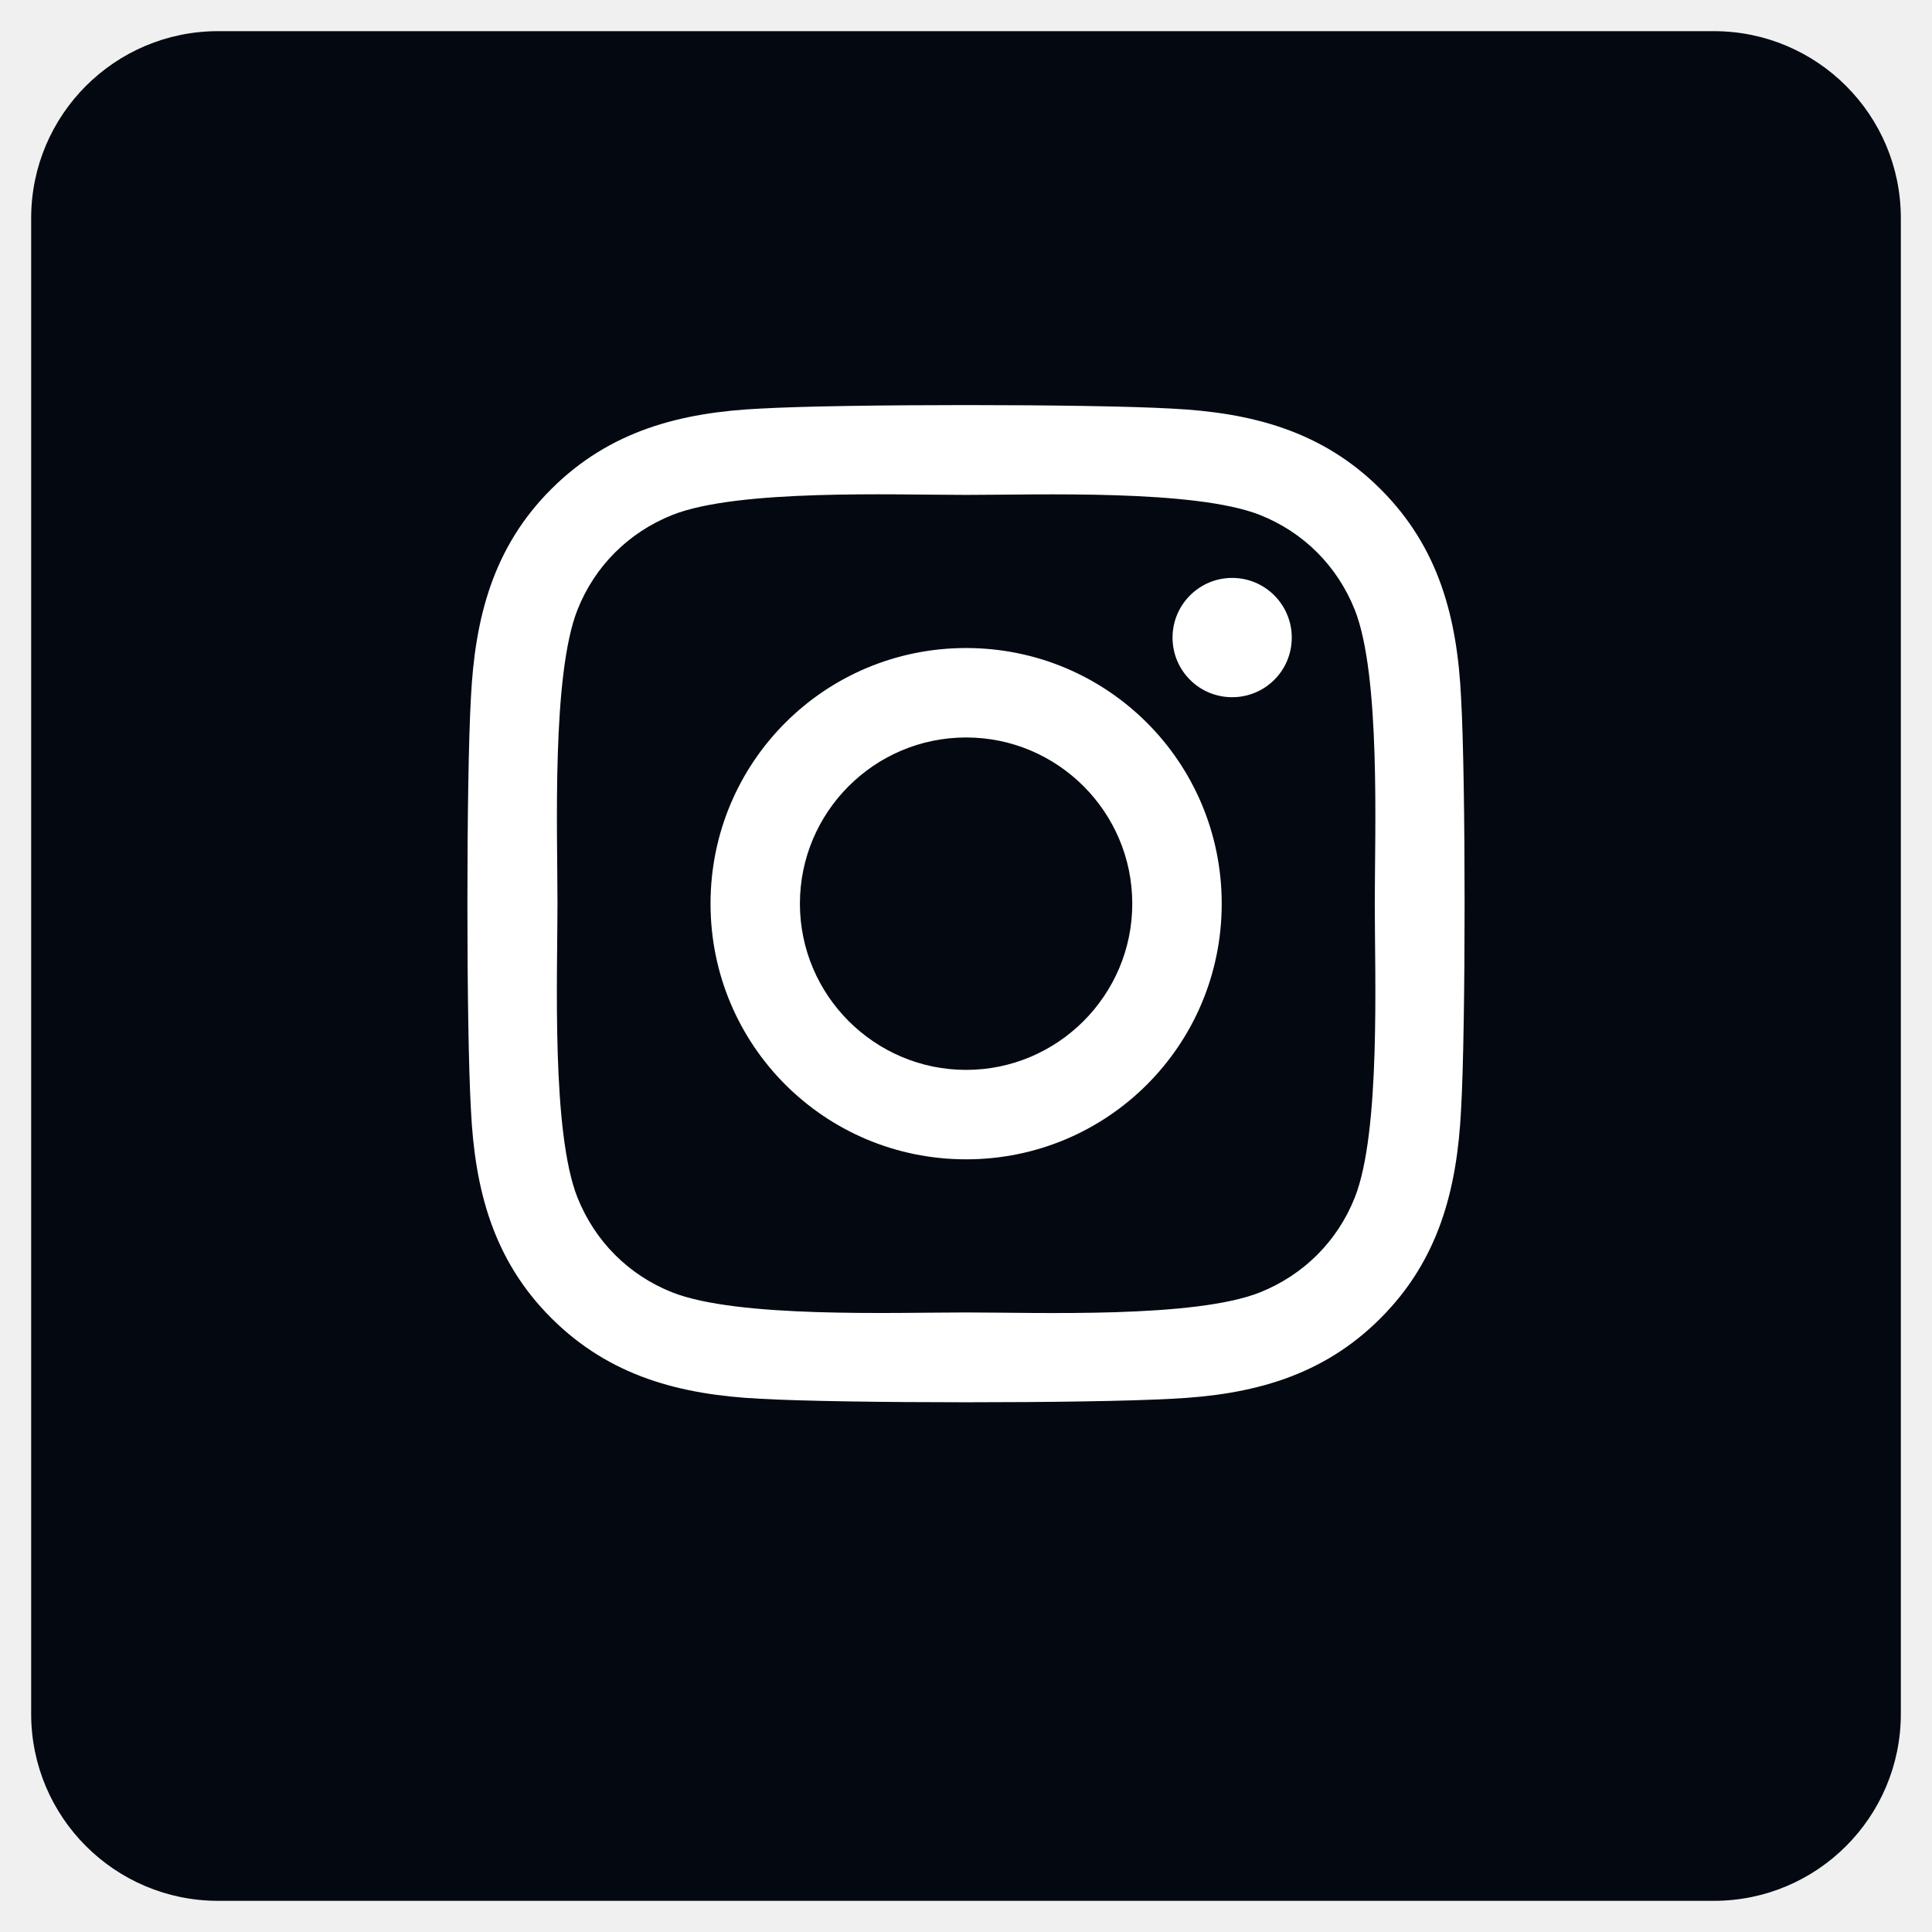
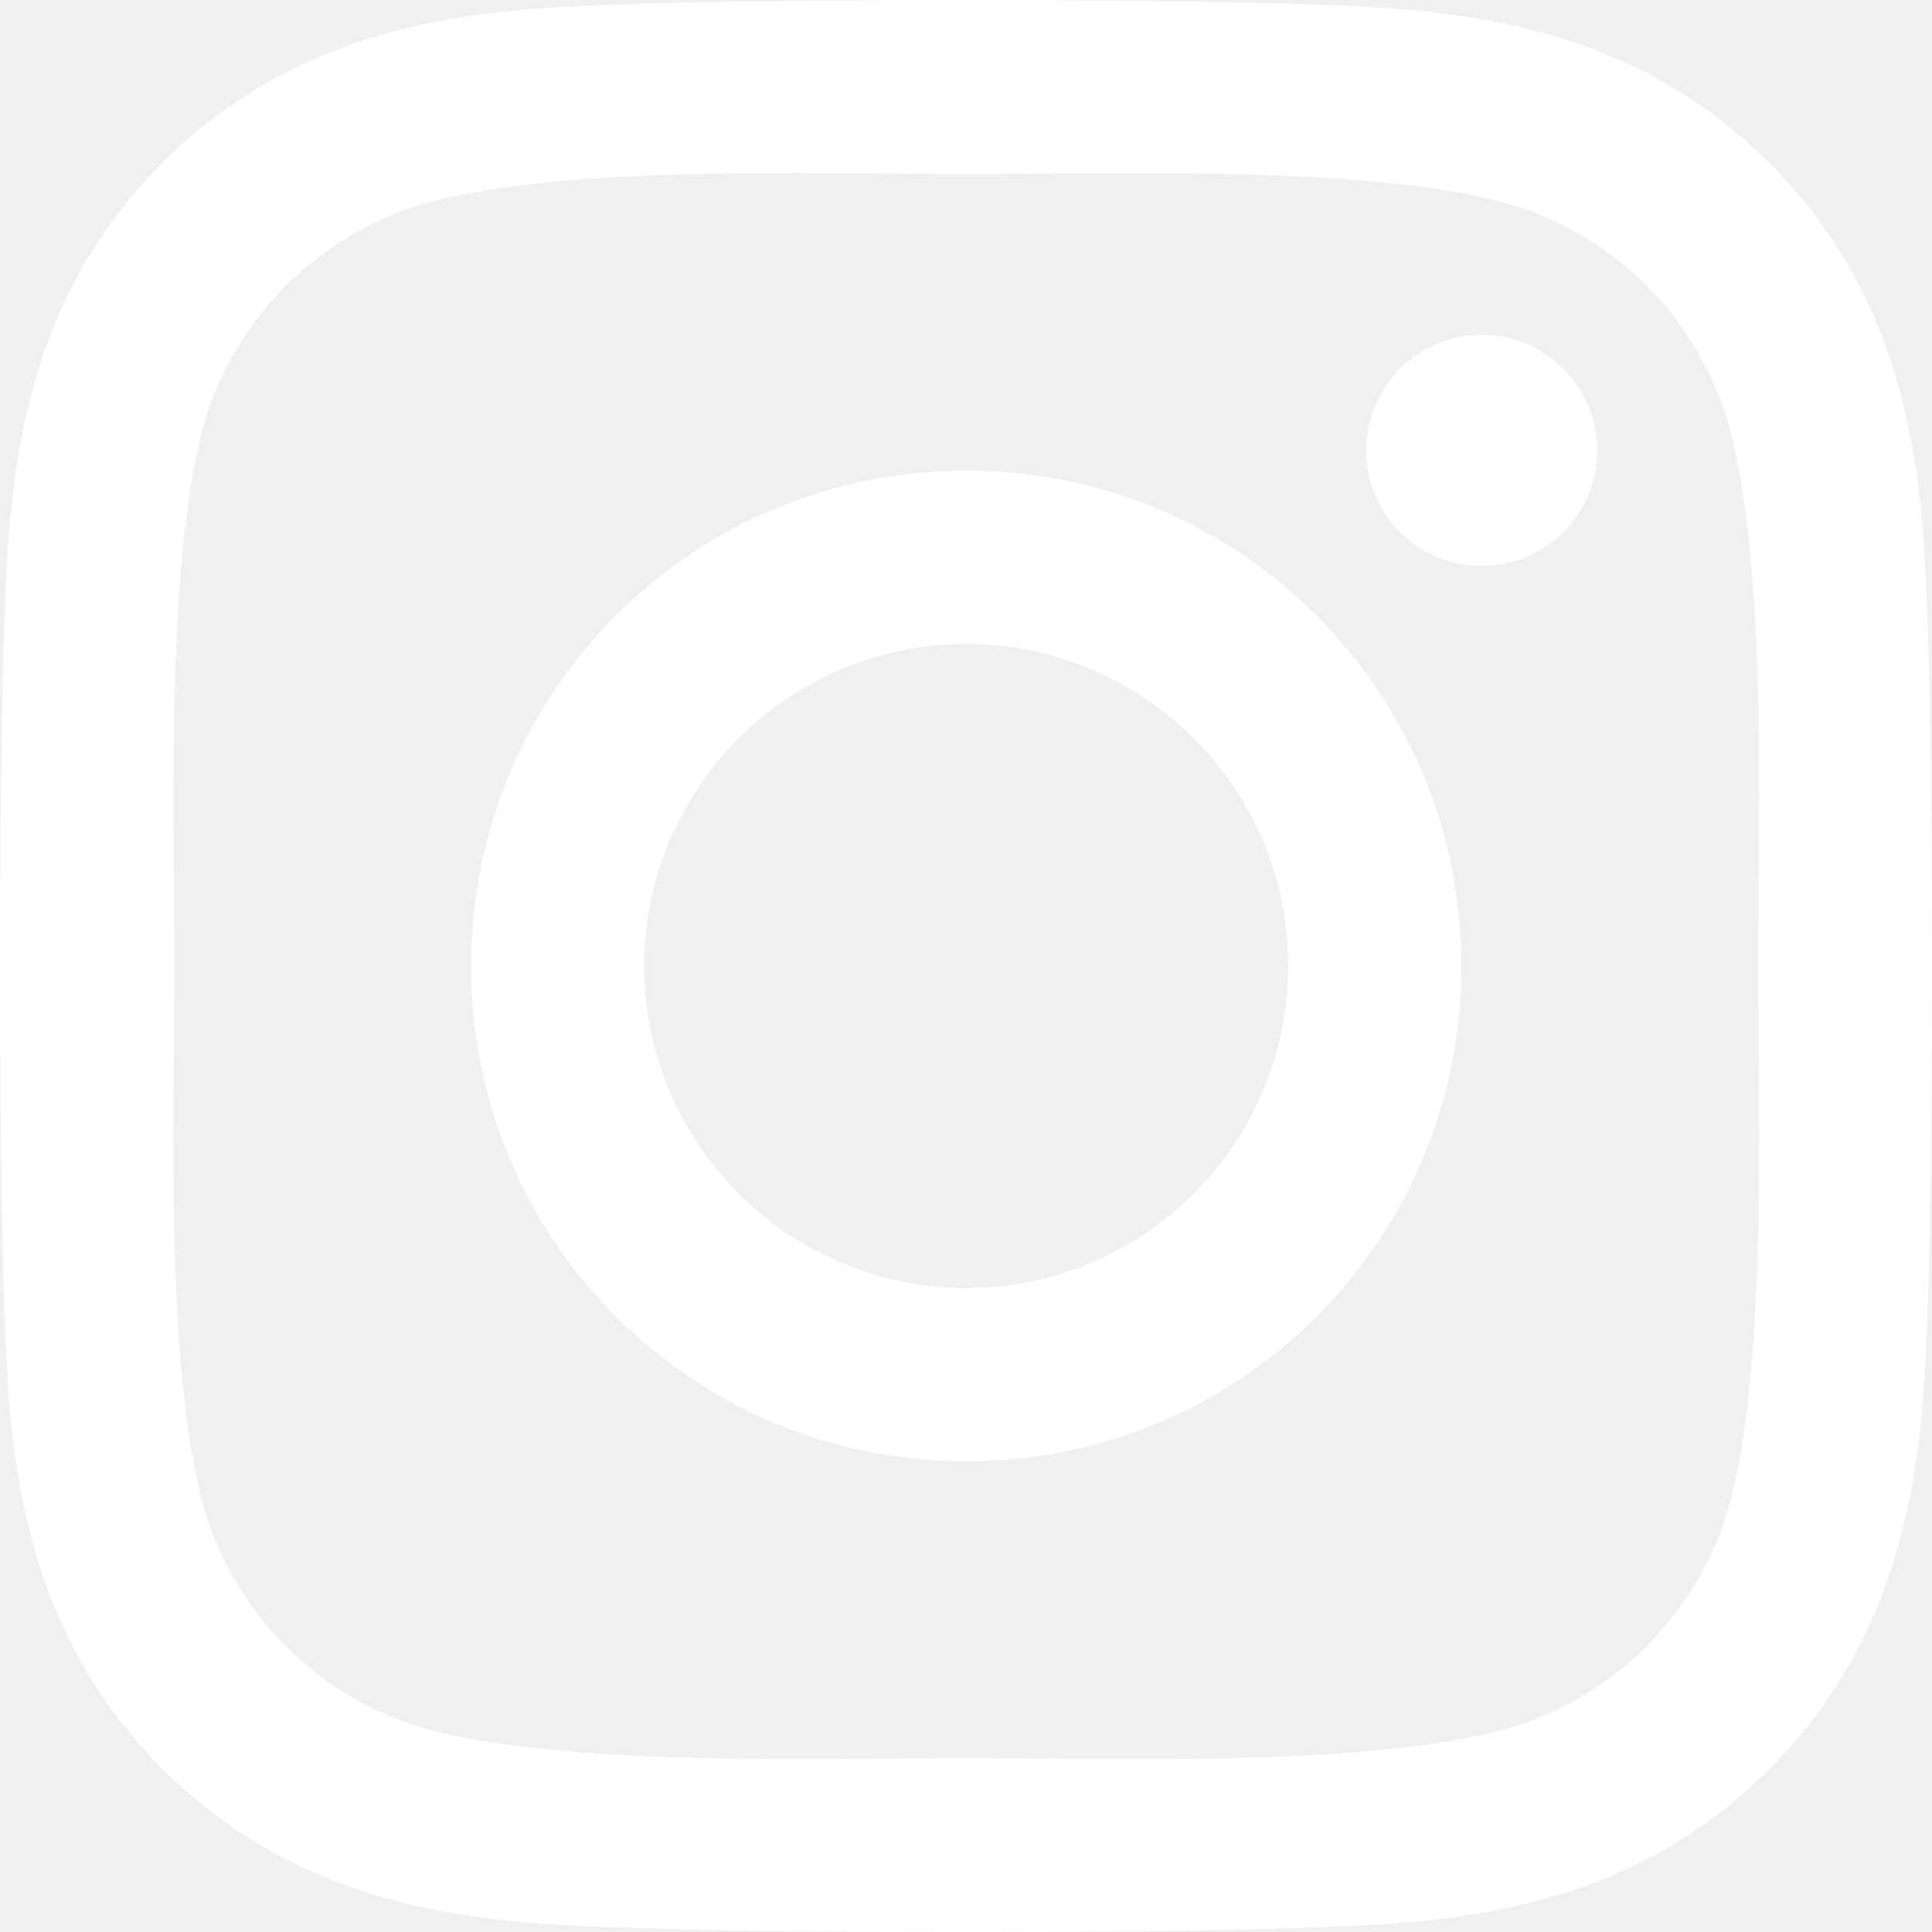
- <svg xmlns="http://www.w3.org/2000/svg" xmlns:xlink="http://www.w3.org/1999/xlink" width="31px" height="31px" viewBox="0 0 31 31" version="1.1">
+ <svg xmlns="http://www.w3.org/2000/svg" xmlns:xlink="http://www.w3.org/1999/xlink" width="16px" height="16px" viewBox="0 0 16 16" version="1.1">
  <defs>
    <path d="M15.002,9.898 C12.732,9.898 10.901,11.729 10.901,14 C10.901,16.271 12.732,18.102 15.002,18.102 C17.272,18.102 19.103,16.271 19.103,14 C19.103,11.729 17.272,9.898 15.002,9.898 Z M15.002,16.667 C13.535,16.667 12.335,15.471 12.335,14 C12.335,12.529 13.531,11.333 15.002,11.333 C16.472,11.333 17.668,12.529 17.668,14 C17.668,15.471 16.469,16.667 15.002,16.667 L15.002,16.667 Z M20.227,9.73 C20.227,10.262 19.799,10.687 19.271,10.687 C18.739,10.687 18.314,10.258 18.314,9.73 C18.314,9.202 18.743,8.773 19.271,8.773 C19.799,8.773 20.227,9.202 20.227,9.73 Z M22.944,10.701 C22.883,9.419 22.59,8.284 21.652,7.349 C20.716,6.413 19.581,6.12 18.3,6.056 C16.979,5.981 13.021,5.981 11.7,6.056 C10.422,6.117 9.287,6.41 8.348,7.345 C7.41,8.28 7.12,9.416 7.056,10.698 C6.981,12.019 6.981,15.978 7.056,17.299 C7.117,18.581 7.41,19.716 8.348,20.651 C9.287,21.587 10.419,21.88 11.7,21.944 C13.021,22.019 16.979,22.019 18.3,21.944 C19.581,21.883 20.716,21.59 21.652,20.651 C22.587,19.716 22.88,18.581 22.944,17.299 C23.019,15.978 23.019,12.022 22.944,10.701 Z M21.238,18.716 C20.959,19.416 20.42,19.955 19.717,20.237 C18.664,20.655 16.165,20.559 15.002,20.559 C13.838,20.559 11.336,20.651 10.287,20.237 C9.587,19.959 9.048,19.42 8.766,18.716 C8.348,17.663 8.445,15.164 8.445,14 C8.445,12.836 8.352,10.333 8.766,9.284 C9.044,8.584 9.583,8.045 10.287,7.763 C11.34,7.345 13.838,7.441 15.002,7.441 C16.165,7.441 18.668,7.349 19.717,7.763 C20.417,8.041 20.956,8.58 21.238,9.284 C21.655,10.337 21.559,12.836 21.559,14 C21.559,15.164 21.655,17.667 21.238,18.716 Z" id="path-1" />
  </defs>
-   <g id="Desktop--🖥" stroke="none" stroke-width="1" fill="none" fill-rule="evenodd">
-     <g id="MILIPOLQATAR-HOMEPAGE01" transform="translate(-1403, -270)">
-       <g id="RS-BAR-" transform="translate(1418, 293.5) rotate(-90) translate(-1418, -293.5) translate(1268, 271)">
-         <g id="Group-27-Copy" transform="translate(7, 8)">
-           <g id="Group-29-Copy-3" transform="translate(151, 15) rotate(90) translate(-151, -15) translate(136, 0)">
-             <g id="Group-9">
-               <rect id="Rectangle" fill="#040911" x="0" y="0" width="30" height="30" rx="3" />
+   <g id="Symbols" stroke="none" stroke-width="1" fill="none" fill-rule="evenodd">
+     <g id="FOOTER" transform="translate(-1145, -58)">
+       <g id="Group-26-Copy">
+         <g transform="translate(768, 52)">
+           <g id="Group-27-Copy" transform="translate(268, 0)">
+             <g id="Group-29-Copy-3" transform="translate(102, 0)">
              <mask id="mask-2" fill="white">
                <use xlink:href="#path-1" />
              </mask>
              <use id="instagram" fill="#FFFFFF" fill-rule="nonzero" xlink:href="#path-1" />
            </g>
          </g>
        </g>
      </g>
    </g>
  </g>
</svg>
